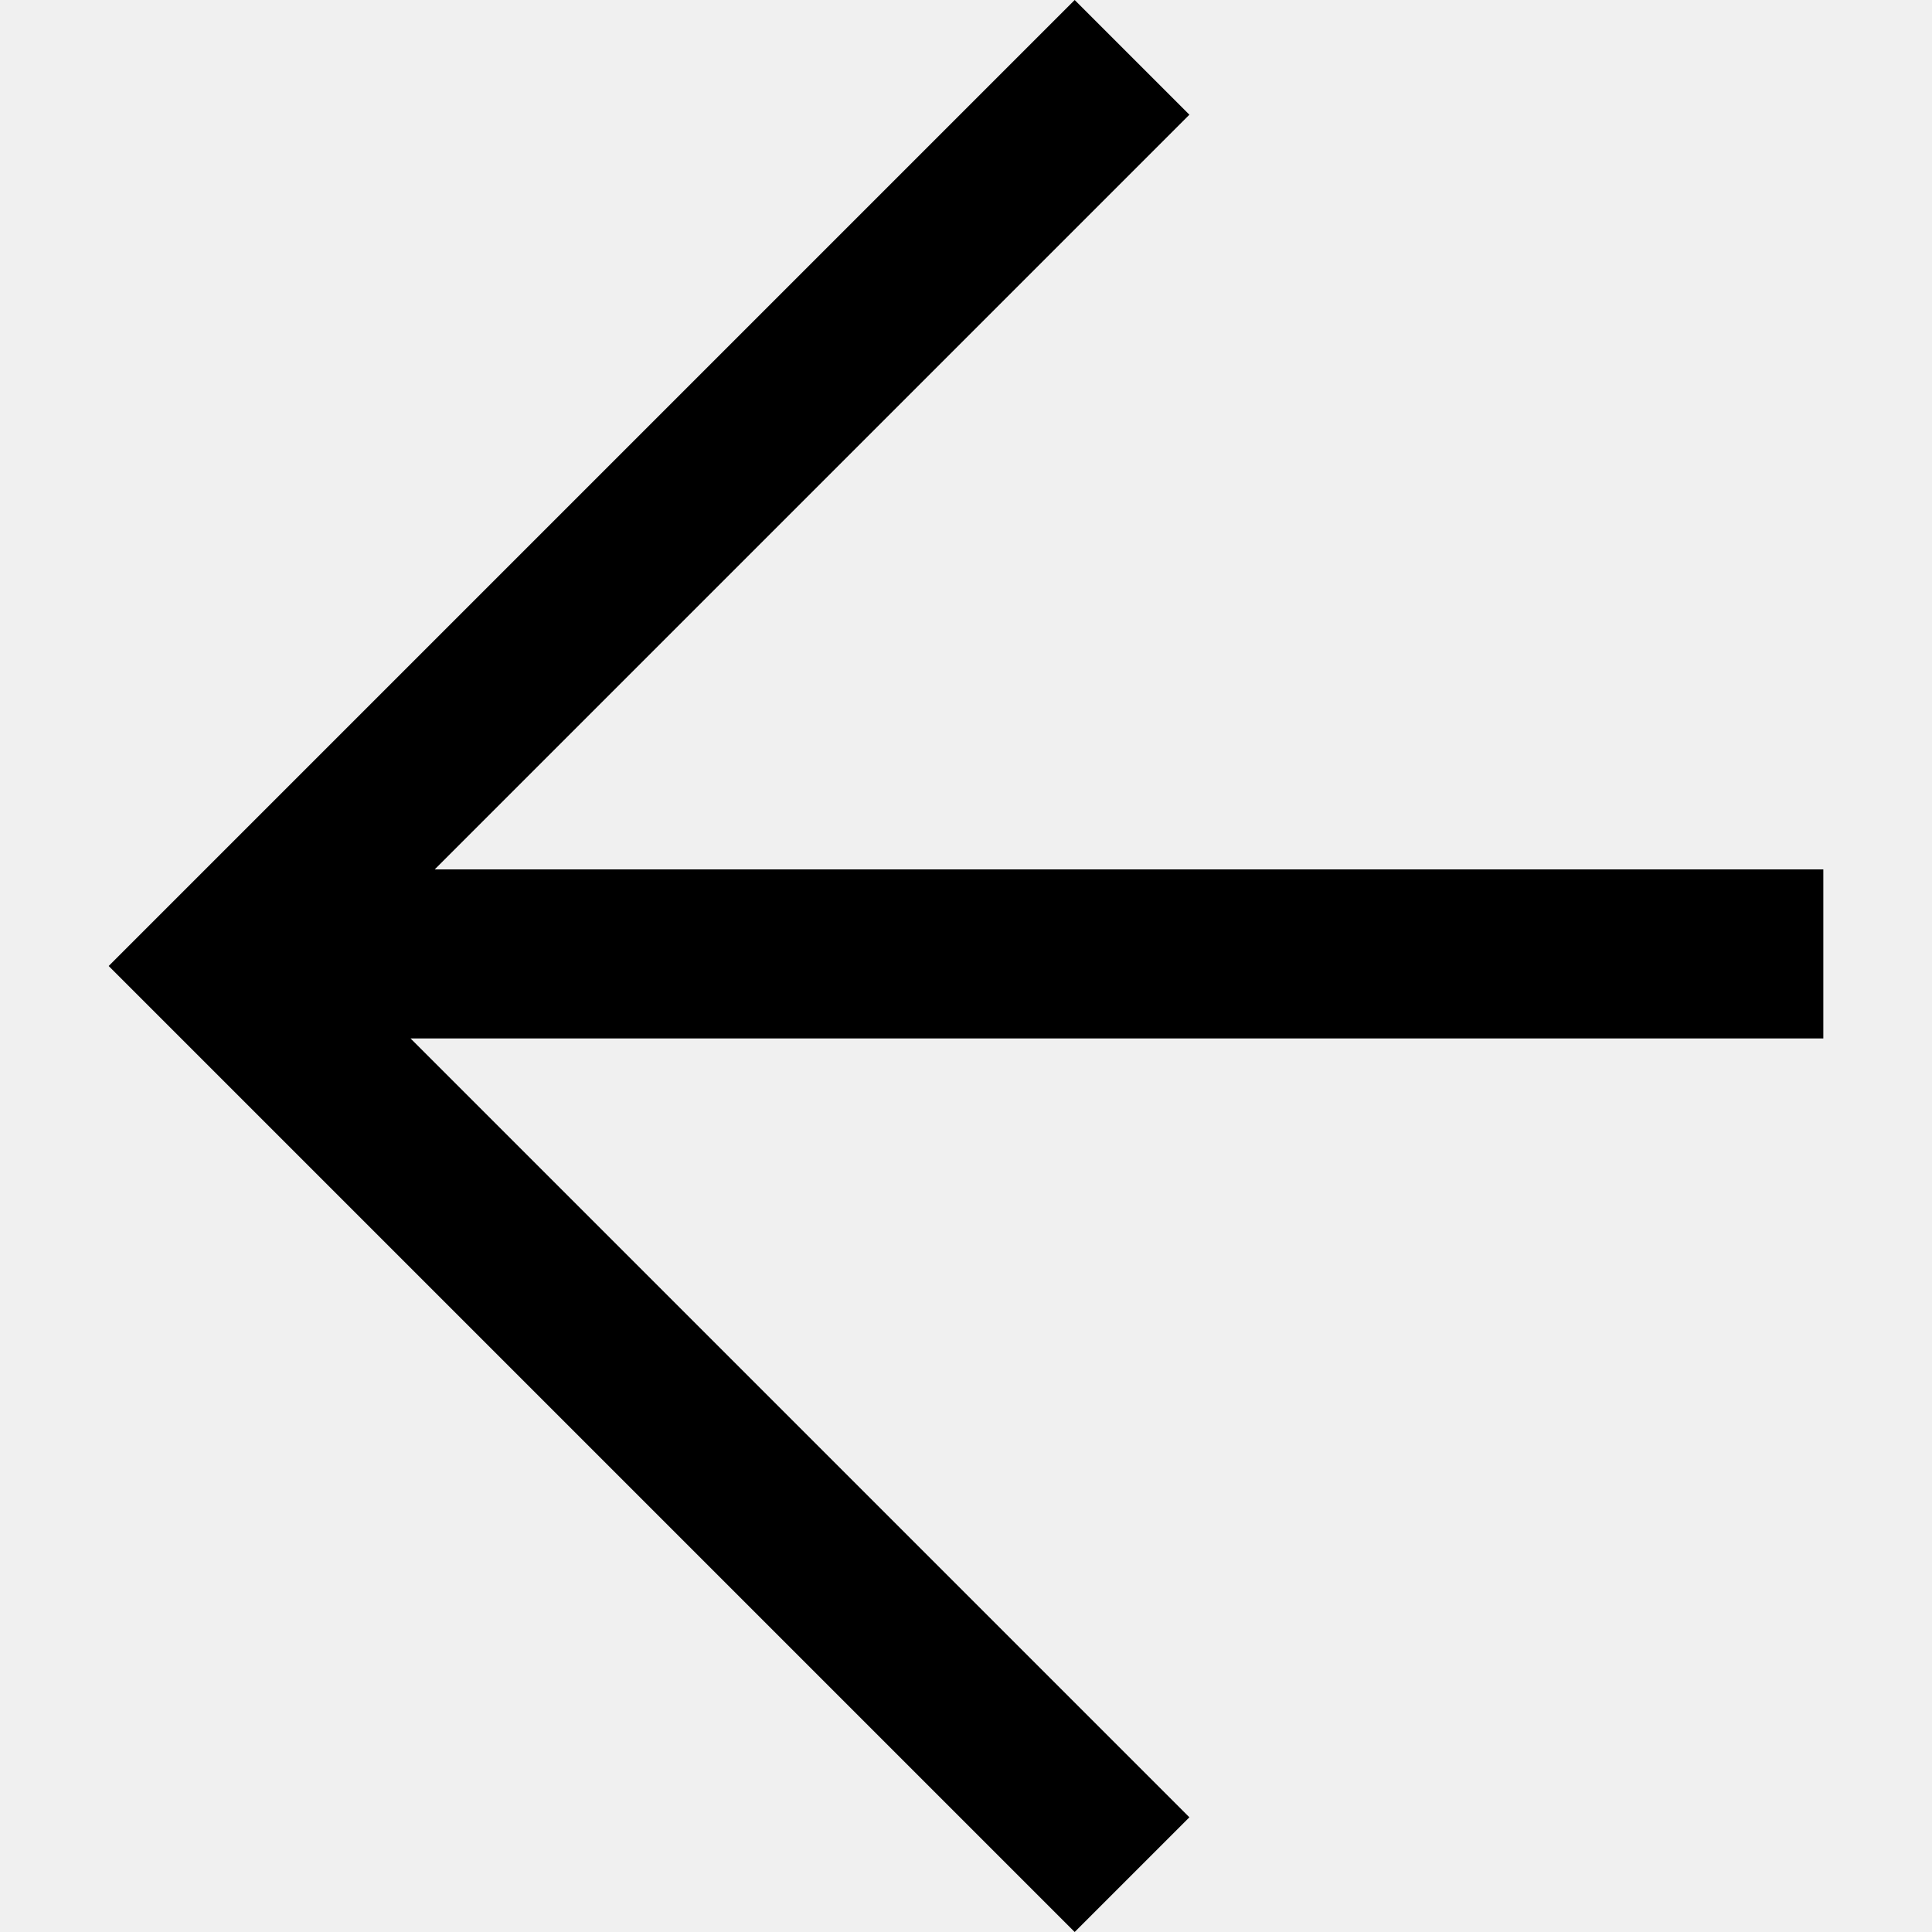
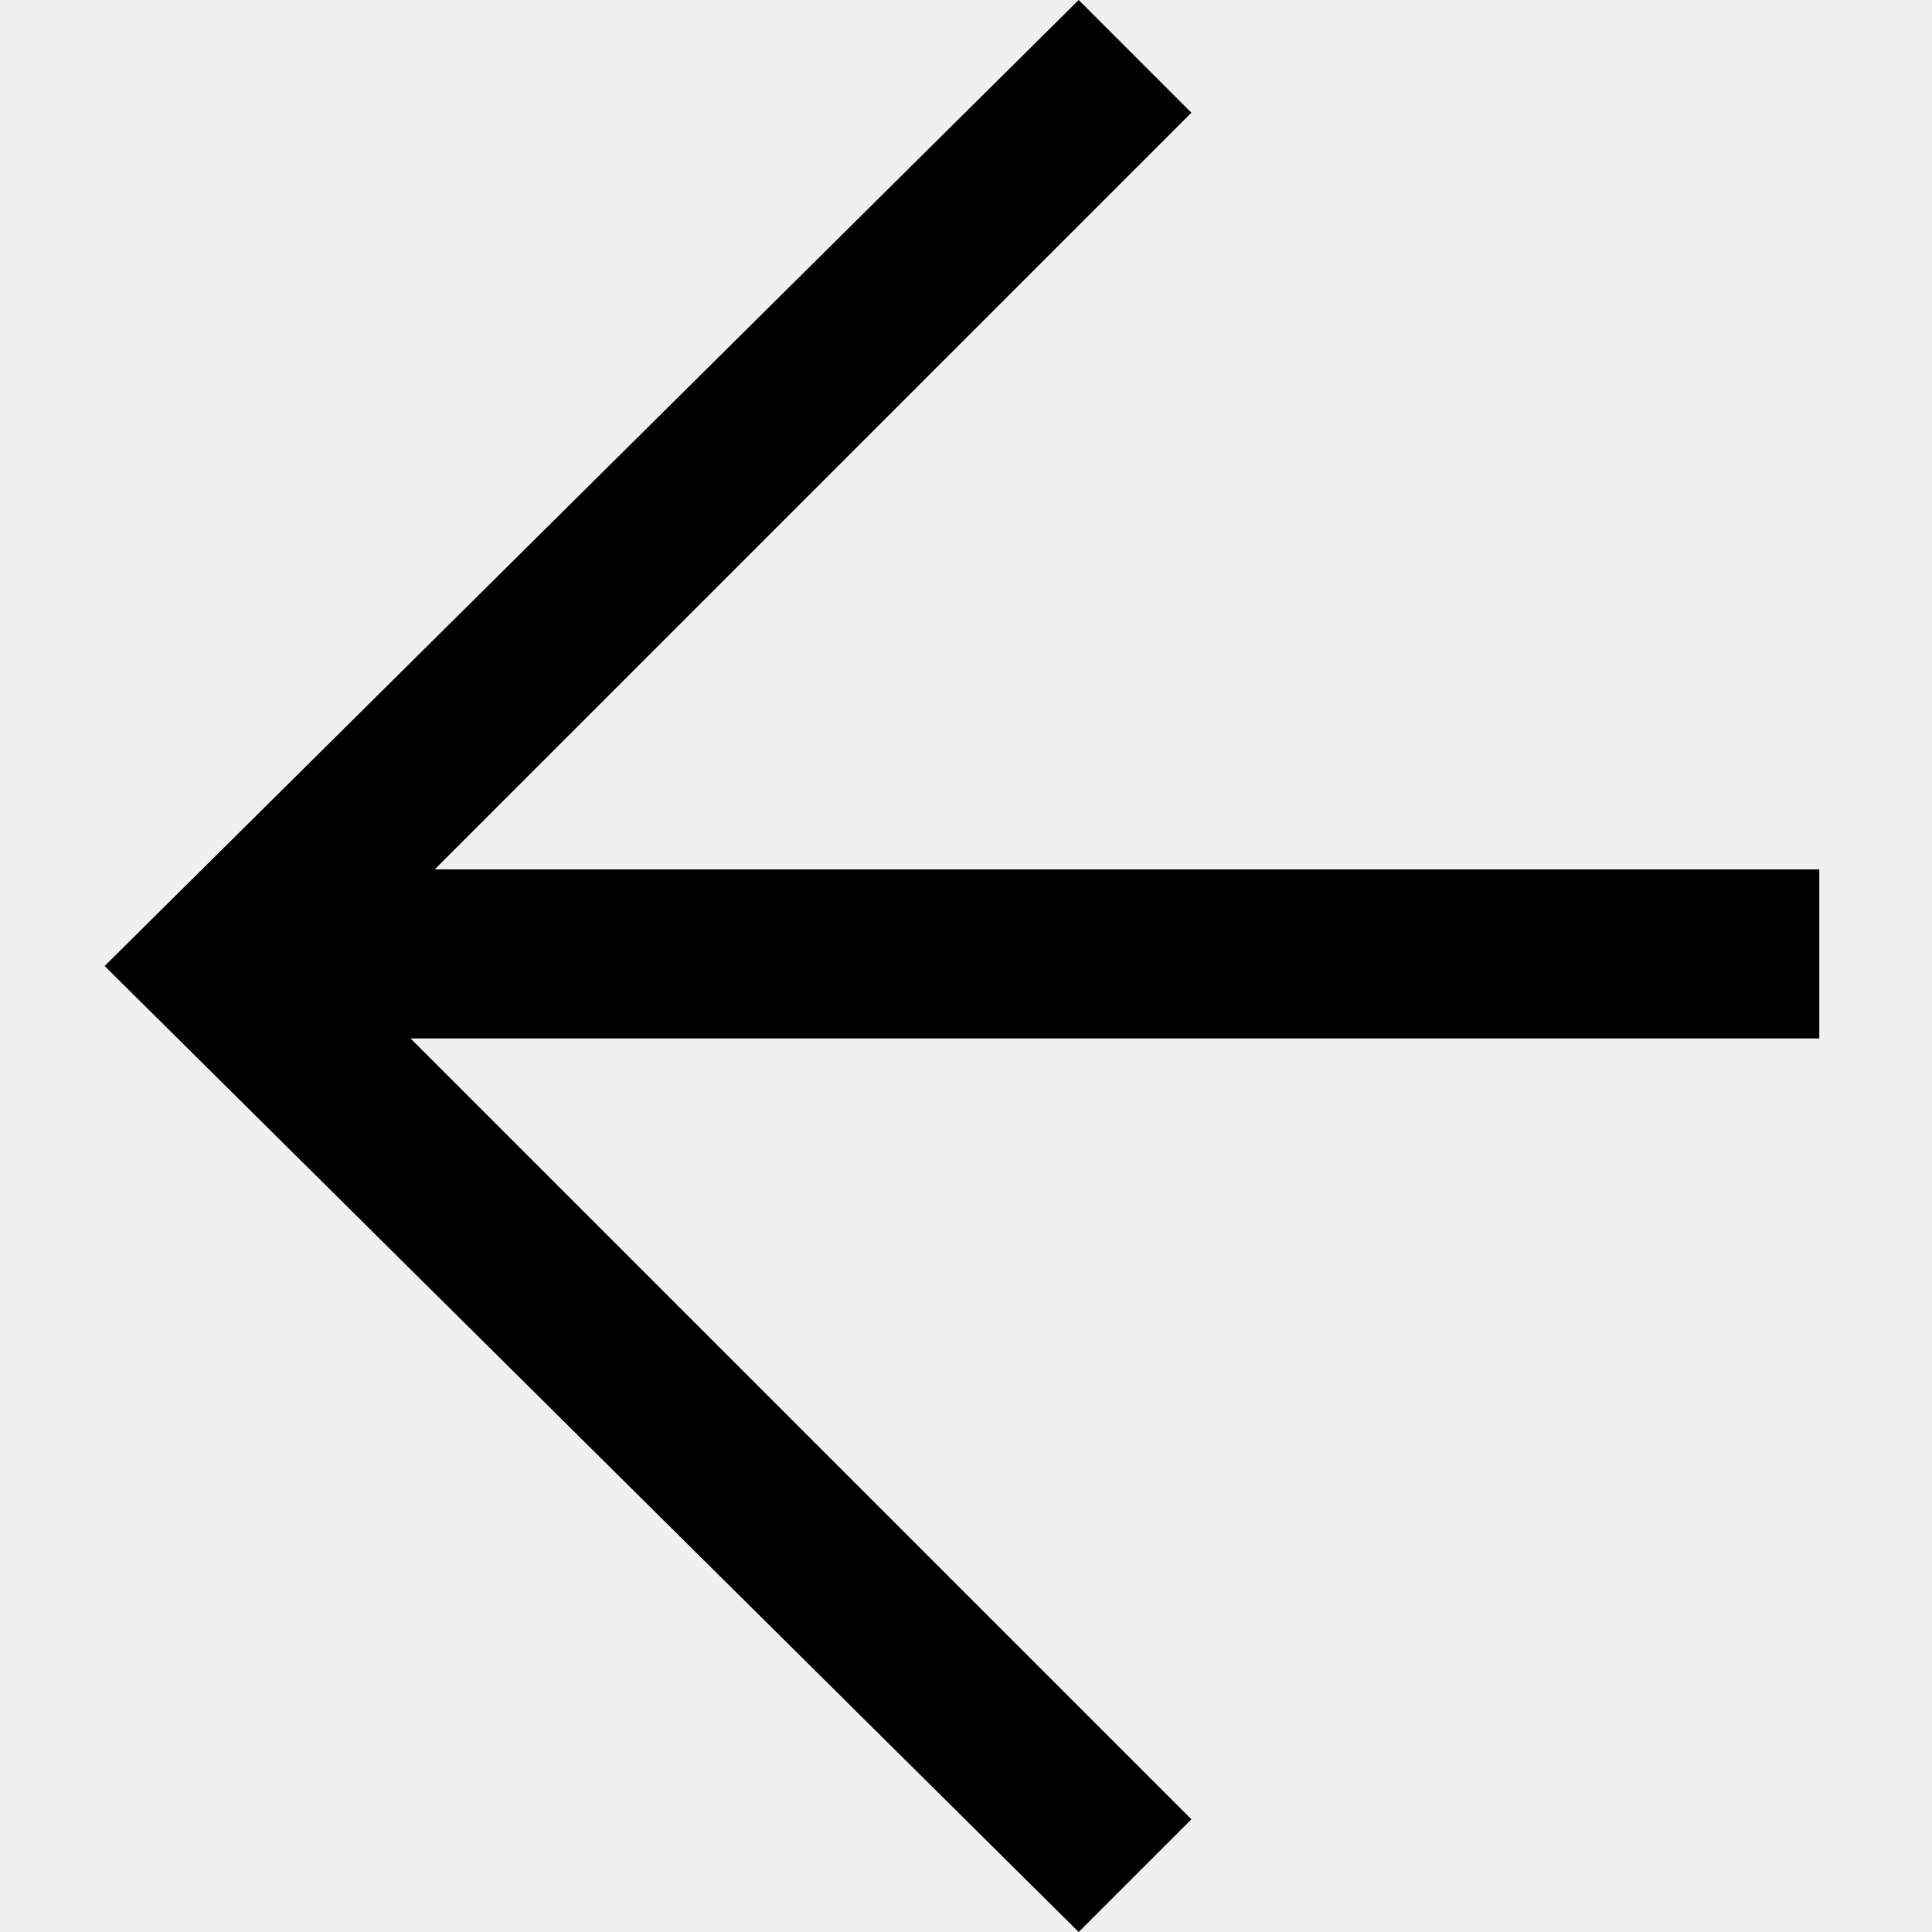
- <svg xmlns="http://www.w3.org/2000/svg" xmlns:xlink="http://www.w3.org/1999/xlink" width="24px" height="24px" viewBox="0 0 24 24" version="1.1">
-   <defs>
-     <polygon id="path-1" points="22.65 10.8 5.4 10.8 14.775 1.425 13.35 -5.00000006e-08 1.35 12 13.35 24 14.775 22.575 5.1 12.9 22.65 12.9" />
-   </defs>
-   <g id="VW/Icons/arrow-lft" stroke="none" stroke-width="1" fill="none" fill-rule="evenodd">
-     <mask id="mask-2" fill="white">
-       <use xlink:href="#path-1" />
-     </mask>
-     <g fill-rule="nonzero" />
-     <g id="Group" mask="url(#mask-2)" fill="#000000">
-       <g id="🎨-color">
-         <rect id="Swatch" x="0" y="0" width="24" height="24" />
-       </g>
-     </g>
+ <svg xmlns="http://www.w3.org/2000/svg" x="0px" y="0px" viewBox="0 0 24 24" aria-labelledby="arrow left " role="presentation">
+   <g fill="currentColor">
+     <path d="M22.6 10.8H5.4l9.4-9.4L13.4 0 1.3 12l12.1 12 1.4-1.4-9.7-9.7h17.5z" />
  </g>
</svg>
